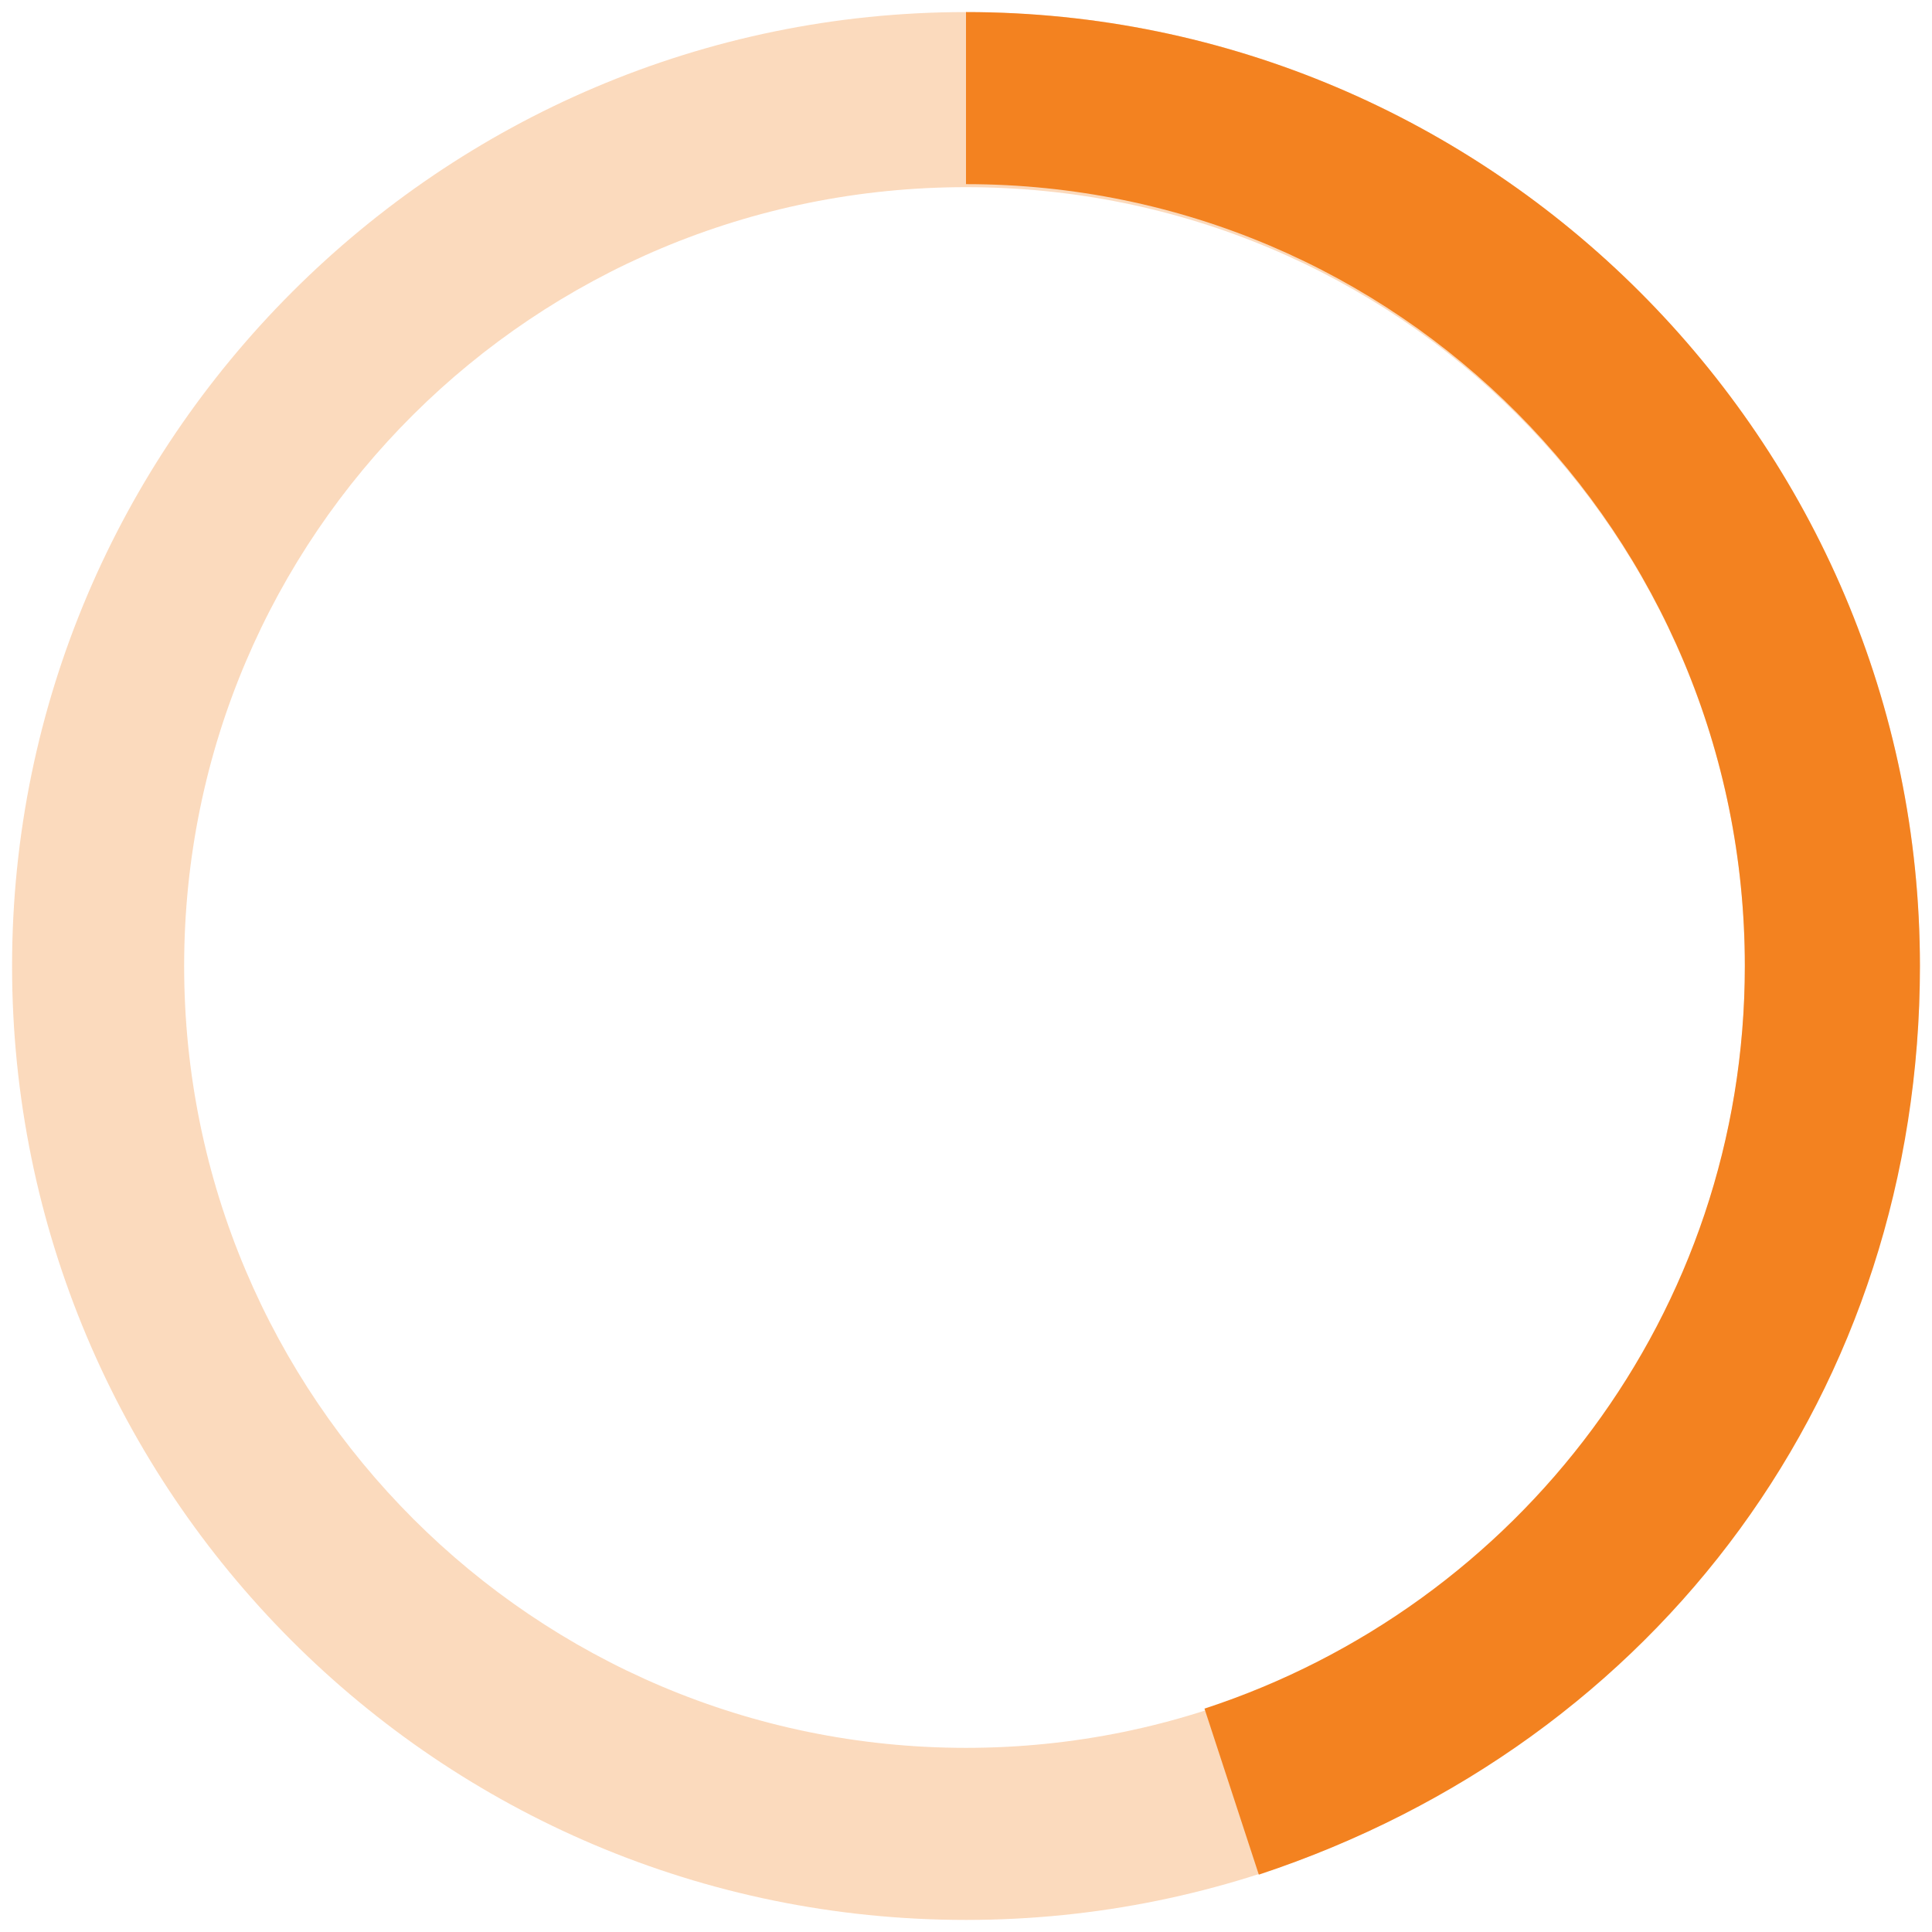
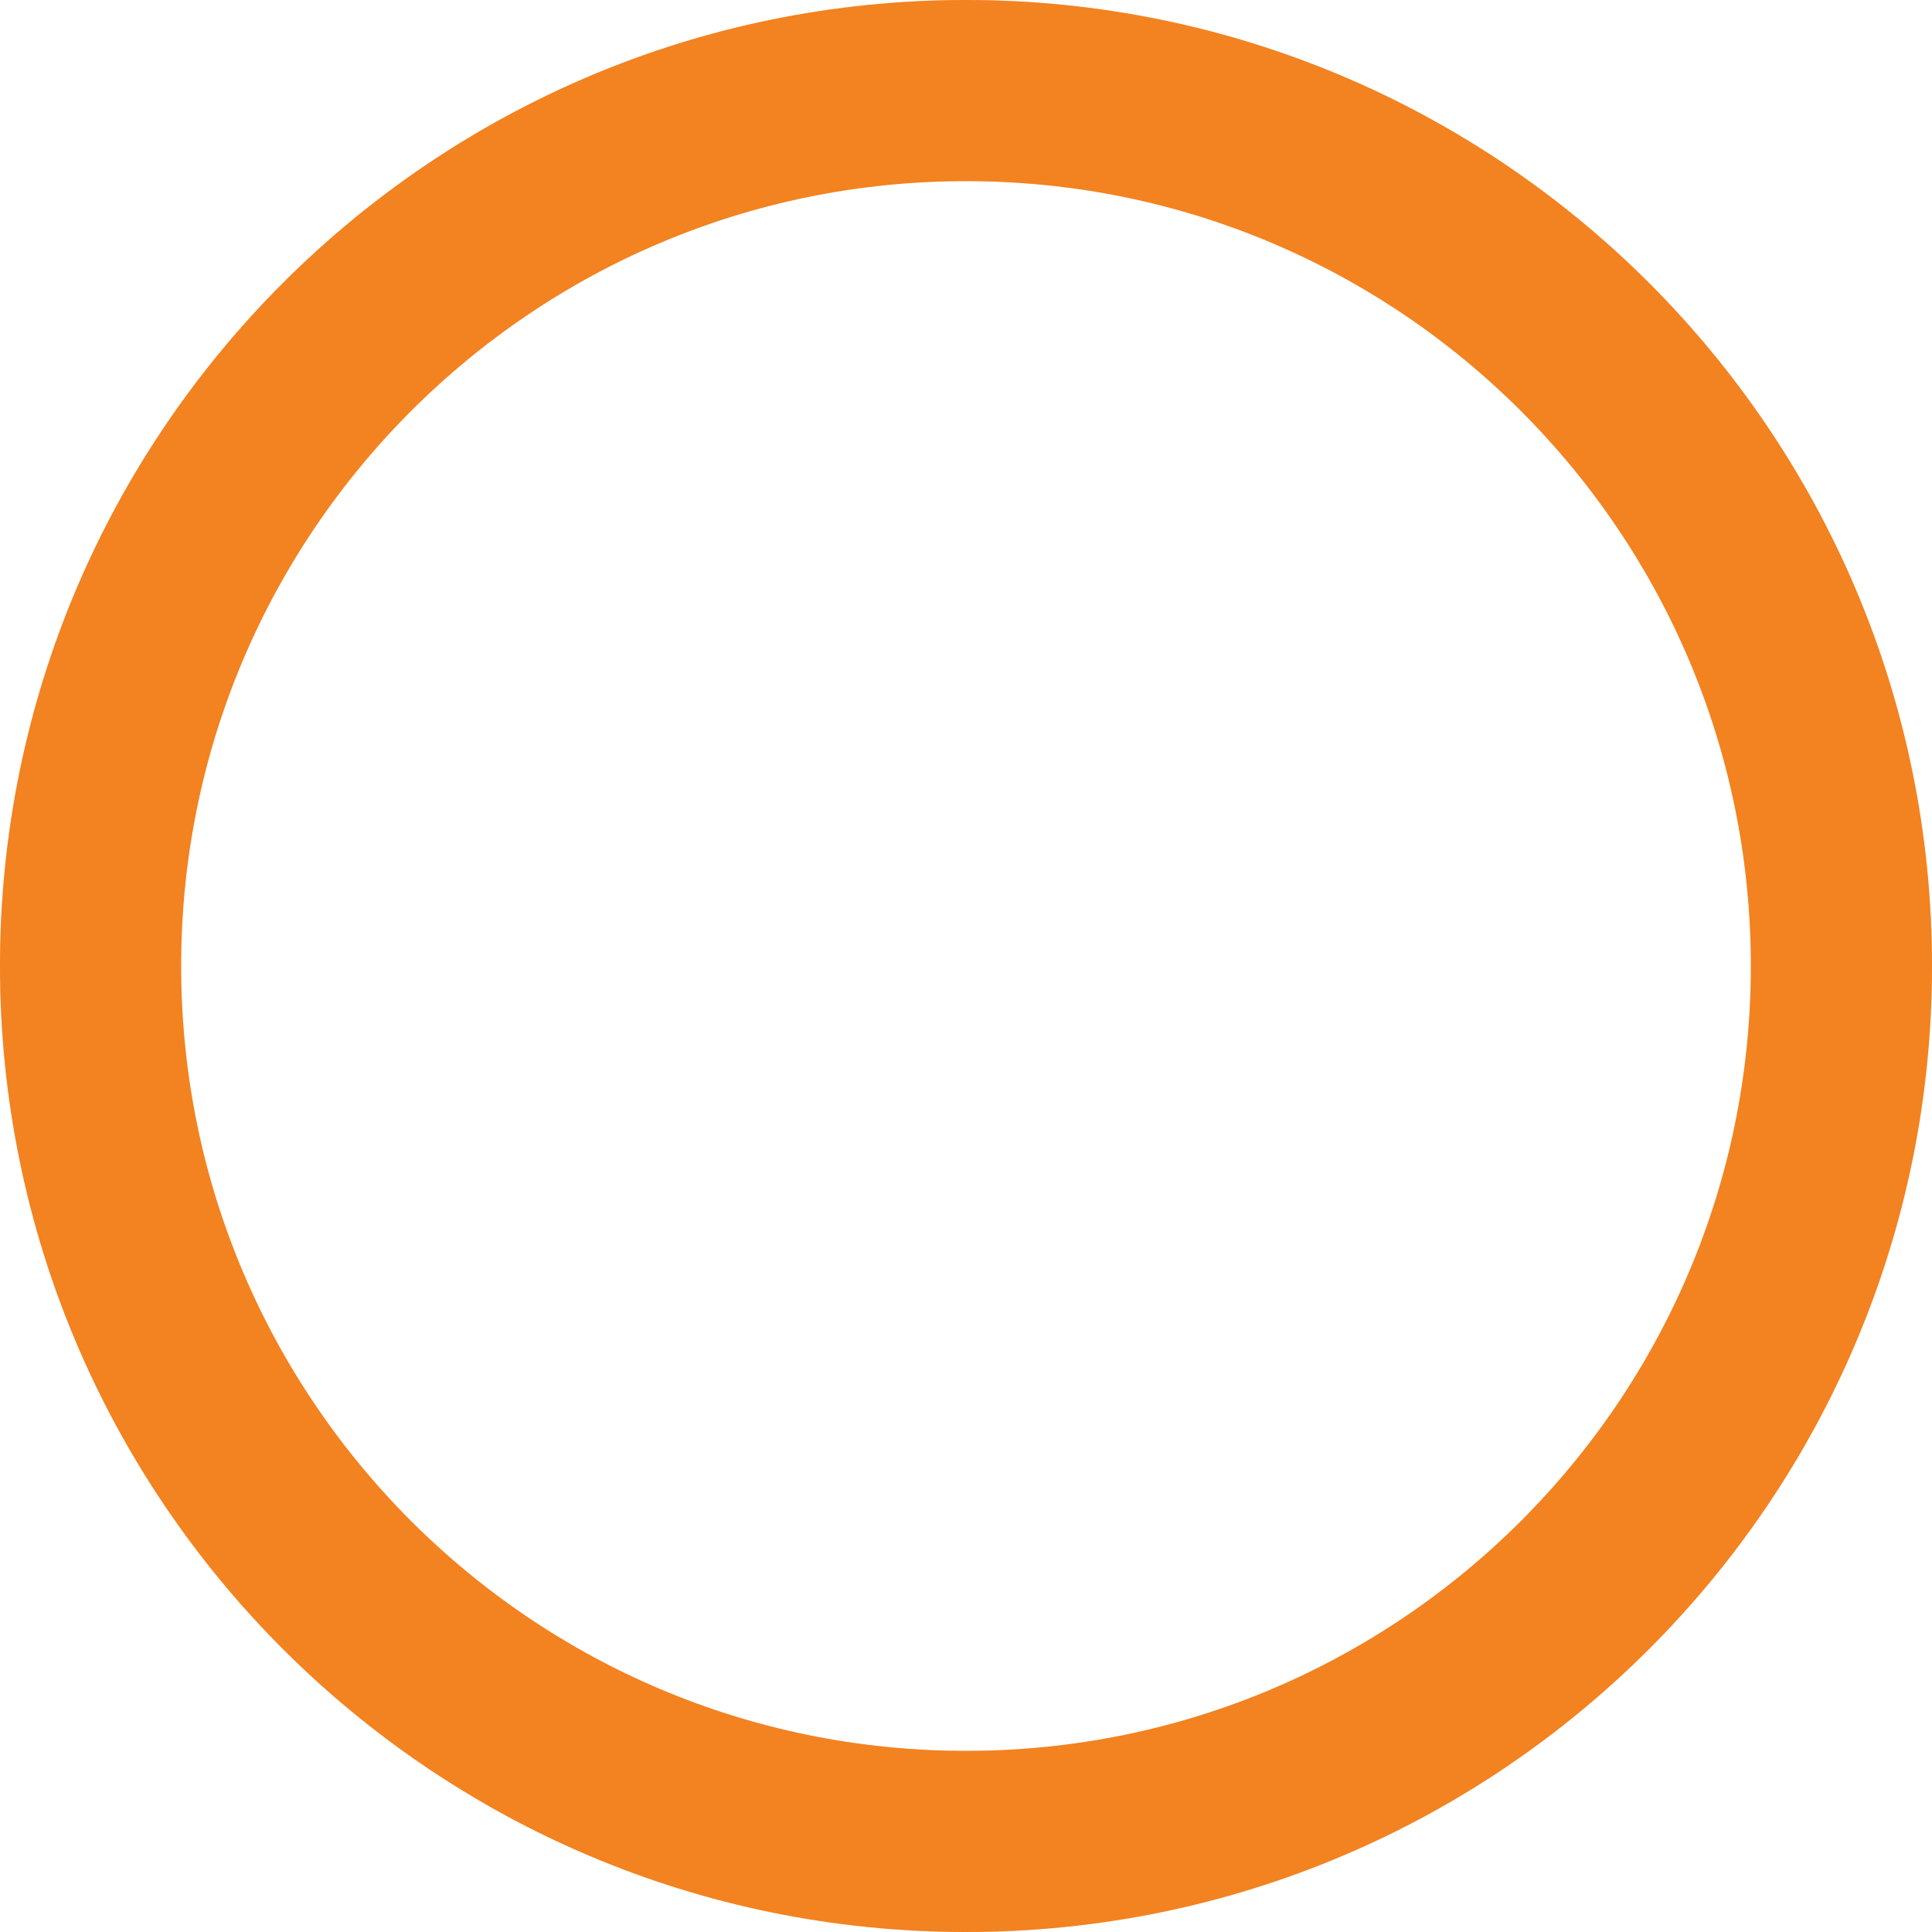
<svg xmlns="http://www.w3.org/2000/svg" version="1.1" id="Layer_1" x="0px" y="0px" viewBox="0 0 64 64" style="enable-background:new 0 0 64 64;" xml:space="preserve">
  <style type="text/css">
- 	.st0{opacity:0.3;fill:#F38220;enable-background:new    ;}
- 	.st1{fill:#F38220;}
+ 	.st0{opacity:0.3;stroke:#F38220;enable-background:new    ;}
+ 	.st1{stroke:#F38220;}
+ 	.st2{enable-background:new    ;}
</style>
-   <path class="st0" d="M32,0.4C14.6,0.4,0.4,14.6,0.4,32S14.5,63.6,32,63.6c17.4,0,31.6-14.1,31.6-31.6C63.6,14.6,49.4,0.4,32,0.4z   M32,57.9C17.7,57.9,6.1,46.3,6.1,32S17.7,6.2,32,6.2S57.8,17.7,57.8,32S46.3,57.9,32,57.9z" />
-   <g>
-     <path class="st1" d="M32,0.4v5.7c14.3,0,25.8,11.6,25.8,25.9c0,11.5-7.5,21.2-17.9,24.6l1.8,5.5C55,57.7,63.6,46,63.6,32   C63.6,14.6,49.4,0.4,32,0.4z" />
-   </g>
+   <circle class="st0" cx="32" cy="32" r="29" fill="none" stroke-width="6" />
+   <circle class="st1" cx="32" cy="32" r="29" fill="none" stroke-width="6" stroke-dasharray="calc(45  * 182.212 / 100) 182.212" transform="rotate(-90) translate(-64)" />
</svg>
